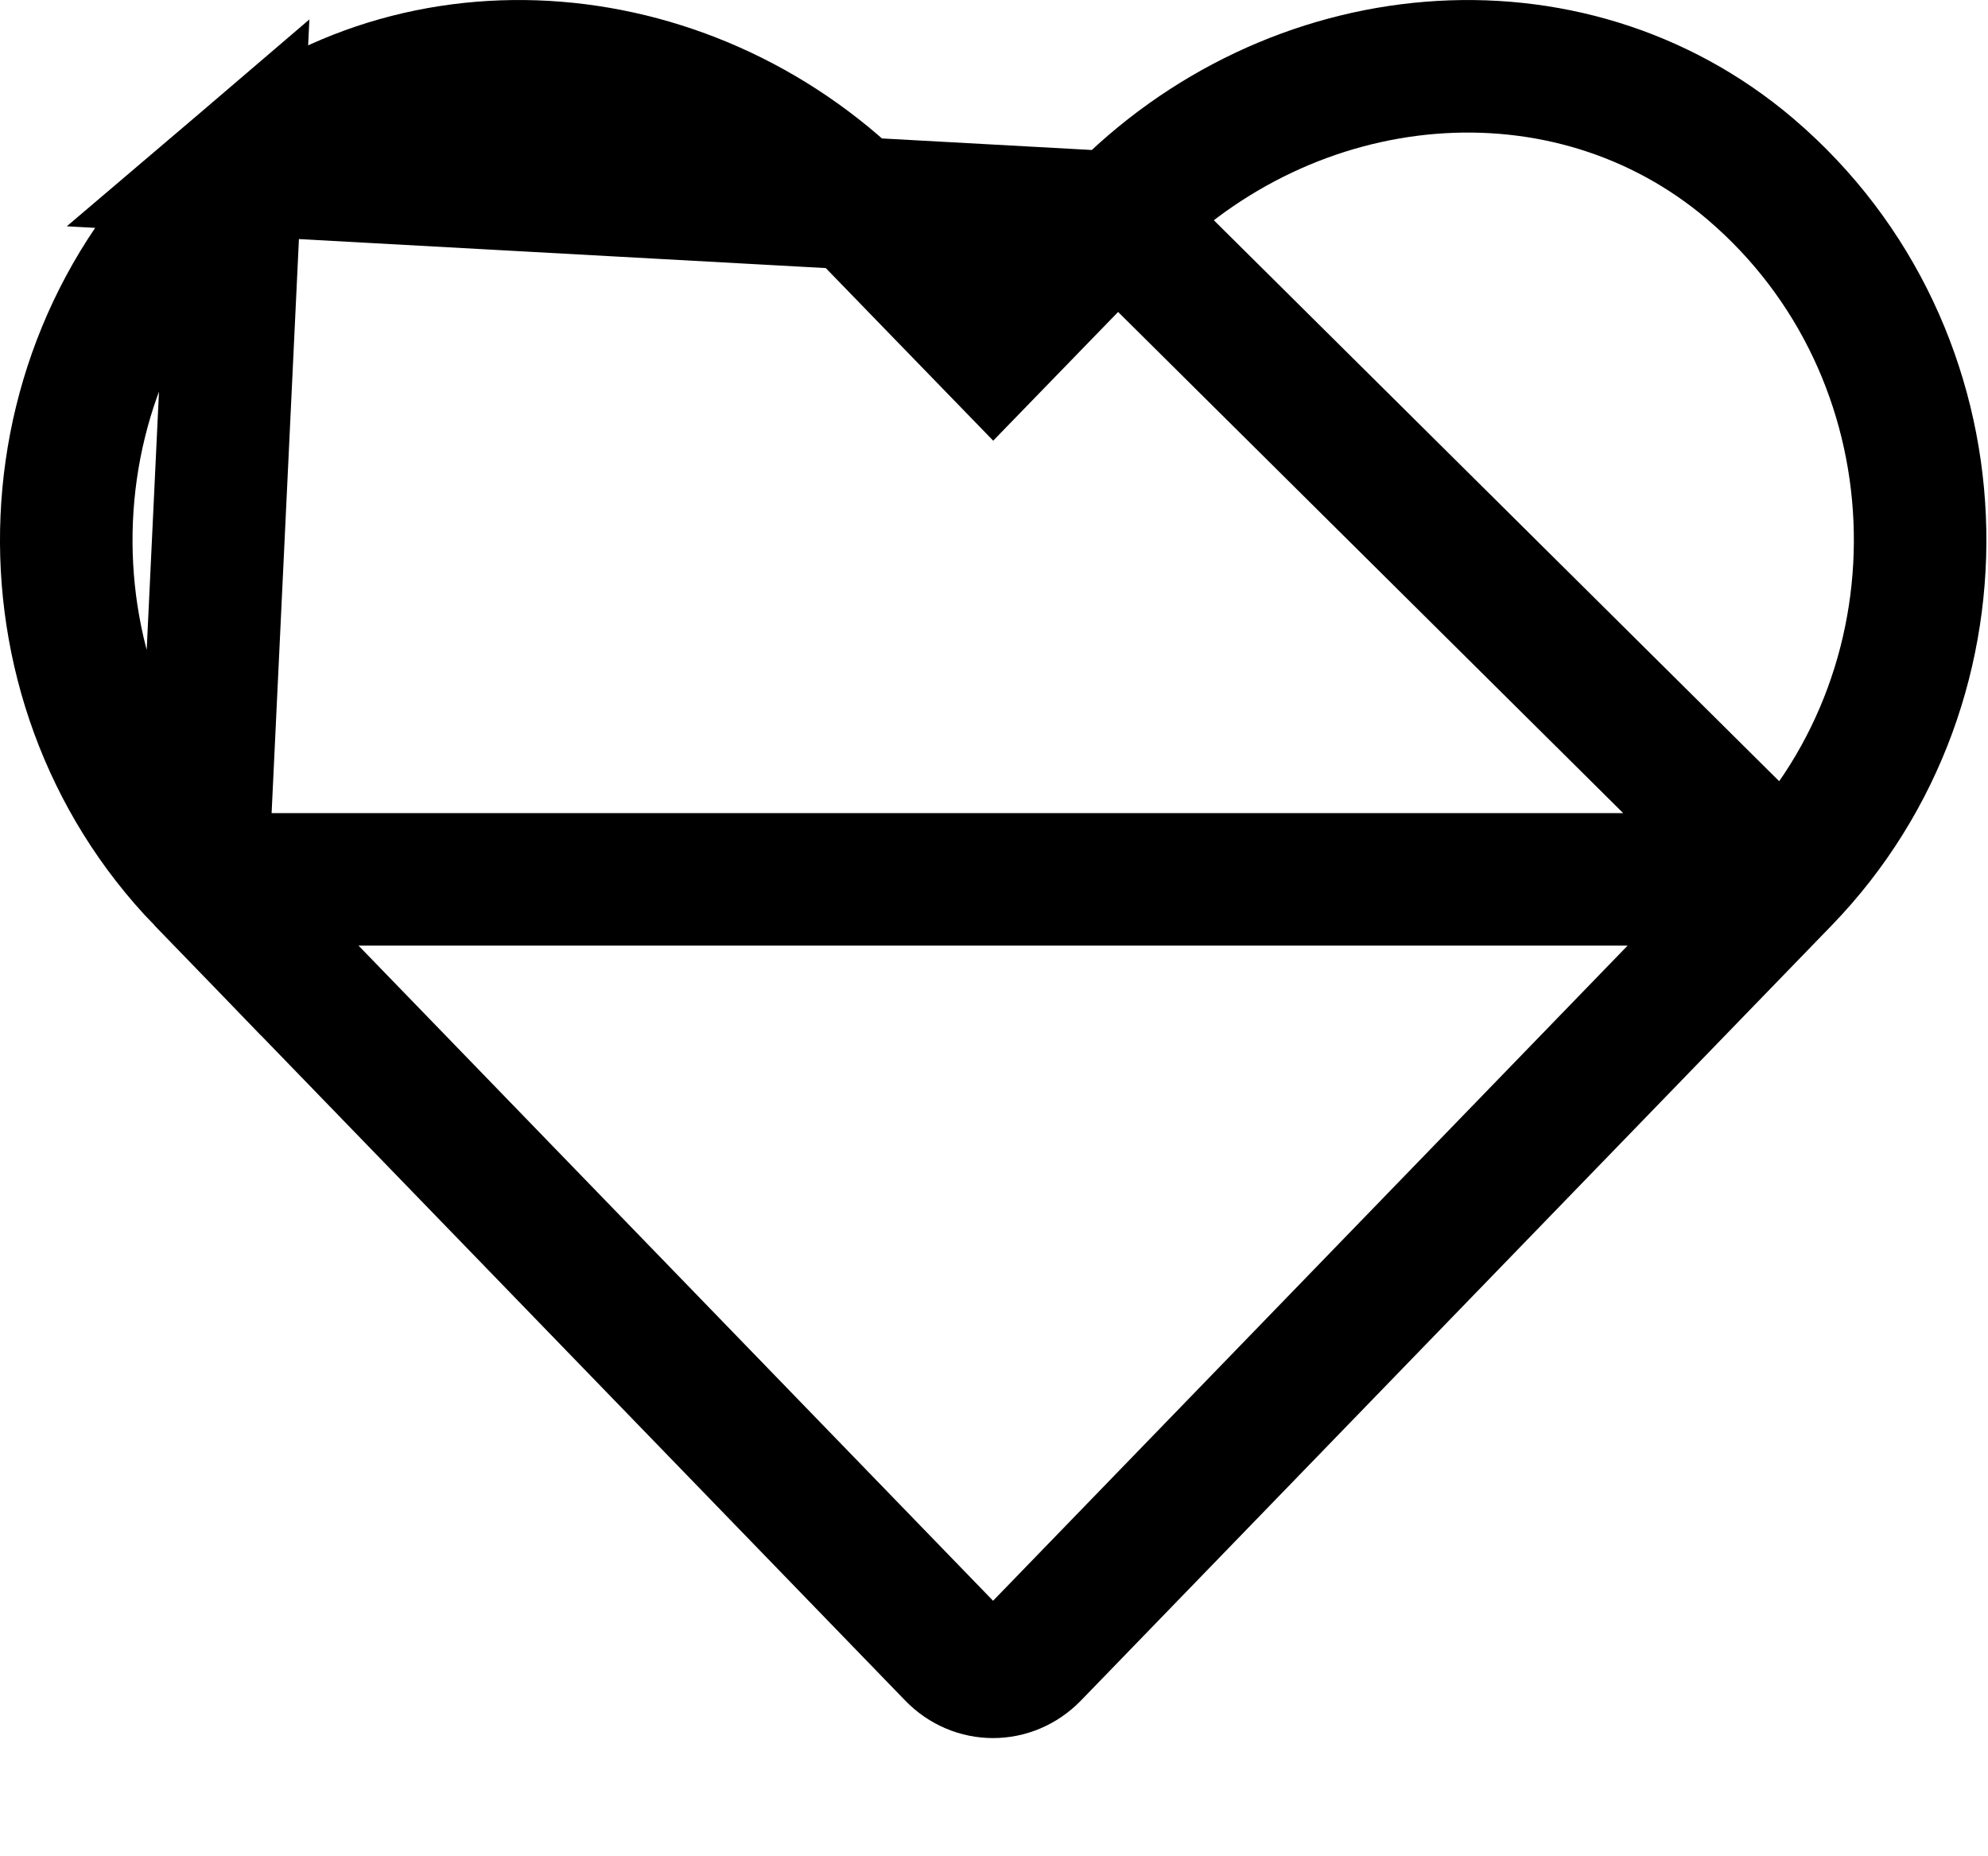
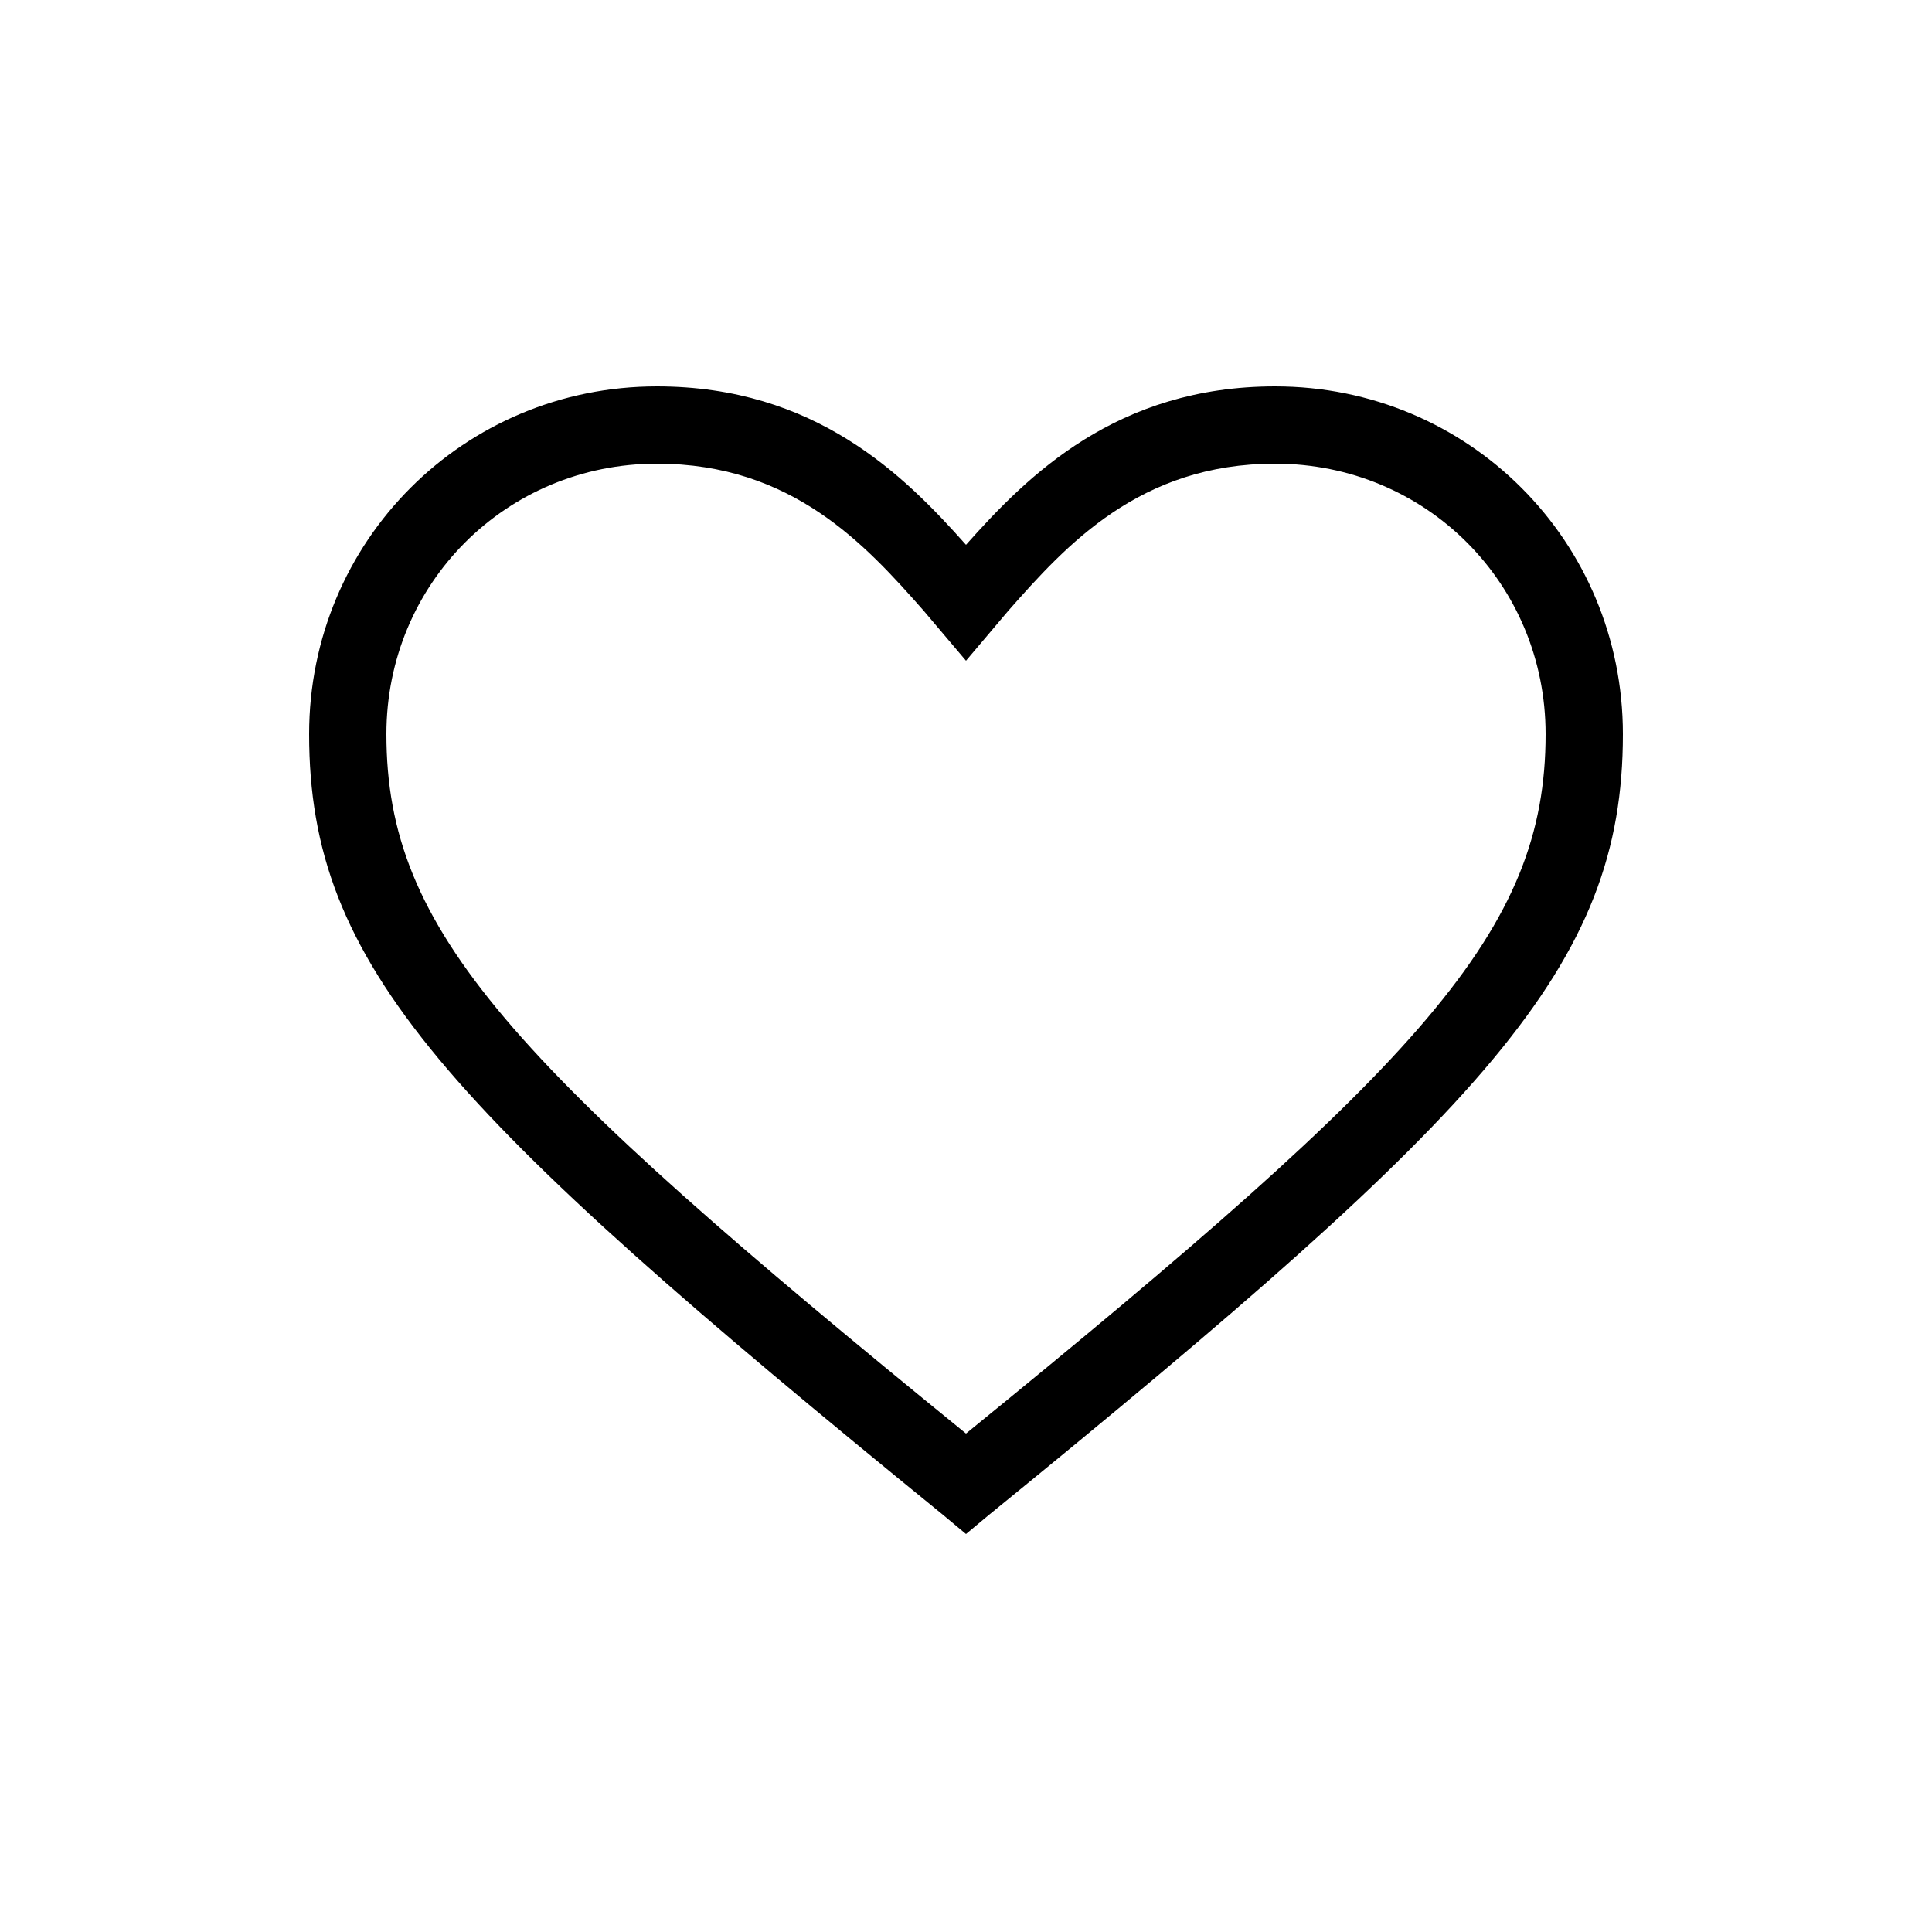
- <svg xmlns="http://www.w3.org/2000/svg" width="15" height="14" viewBox="0 0 15 14" fill="none">
-   <path d="M8.43 1.643L8.43 1.643L7.853 2.237L7.494 2.607L7.135 2.237L6.559 1.643L6.558 1.642C5.25 0.29 3.16 0.101 1.78 1.277L8.43 1.643ZM8.43 1.643C9.741 0.29 11.829 0.101 13.209 1.277C14.824 2.656 14.911 5.138 13.461 6.635L13.461 6.635M8.43 1.643L13.461 6.635M13.461 6.635L7.797 12.483C7.627 12.658 7.358 12.658 7.189 12.483L1.525 6.635M13.461 6.635L1.525 6.635M1.525 6.635C0.077 5.138 0.164 2.656 1.78 1.277L1.525 6.635Z" stroke="black" />
+ <svg xmlns="http://www.w3.org/2000/svg" viewBox="0 0 50 50" enable-background="new 0 0 50 50">
+   <path d="M25 39.7l-.6-.5C11.5 28.7 8 25 8 19c0-5 4-9 9-9 4.1 0 6.4 2.3 8 4.1 1.6-1.8 3.9-4.1 8-4.1 5 0 9 4 9 9 0 6-3.5 9.7-16.4 20.2l-.6.5zM17 12c-3.9 0-7 3.1-7 7 0 5.1 3.2 8.5 15 18.1 11.8-9.6 15-13 15-18.1 0-3.9-3.1-7-7-7-3.5 0-5.4 2.1-6.9 3.8L25 17.1l-1.1-1.3C22.4 14.1 20.5 12 17 12z" />
</svg>
